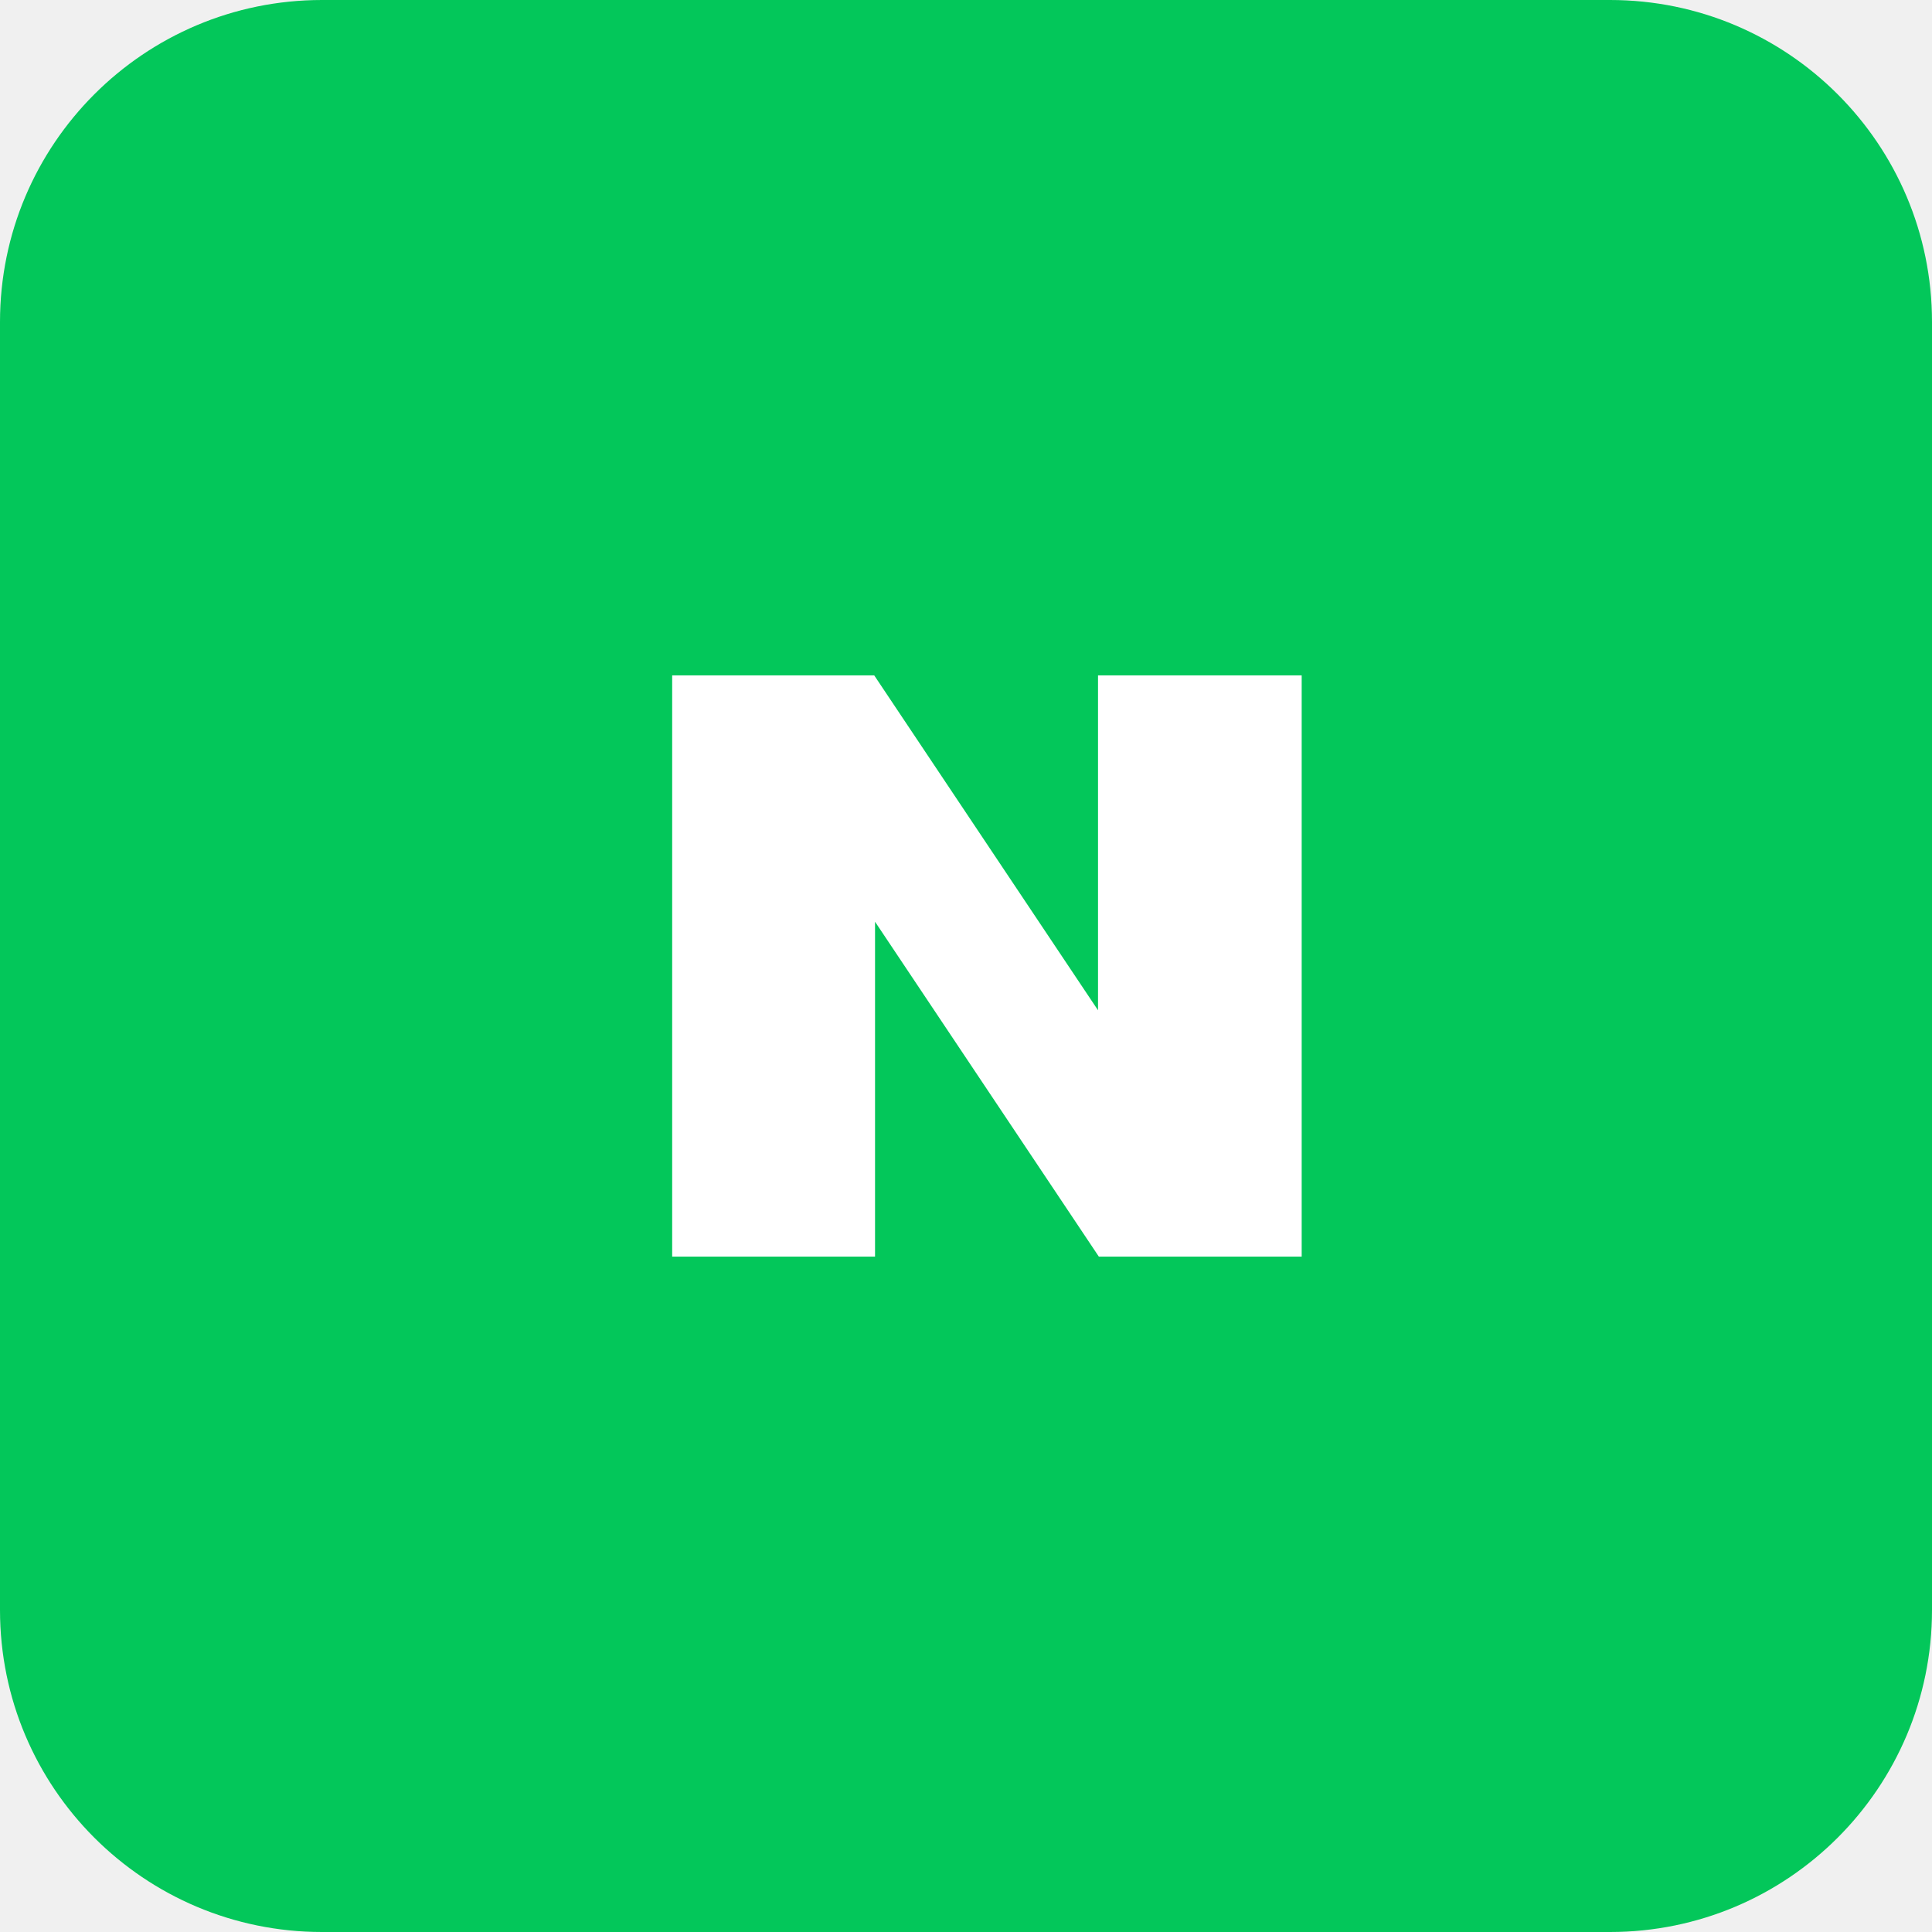
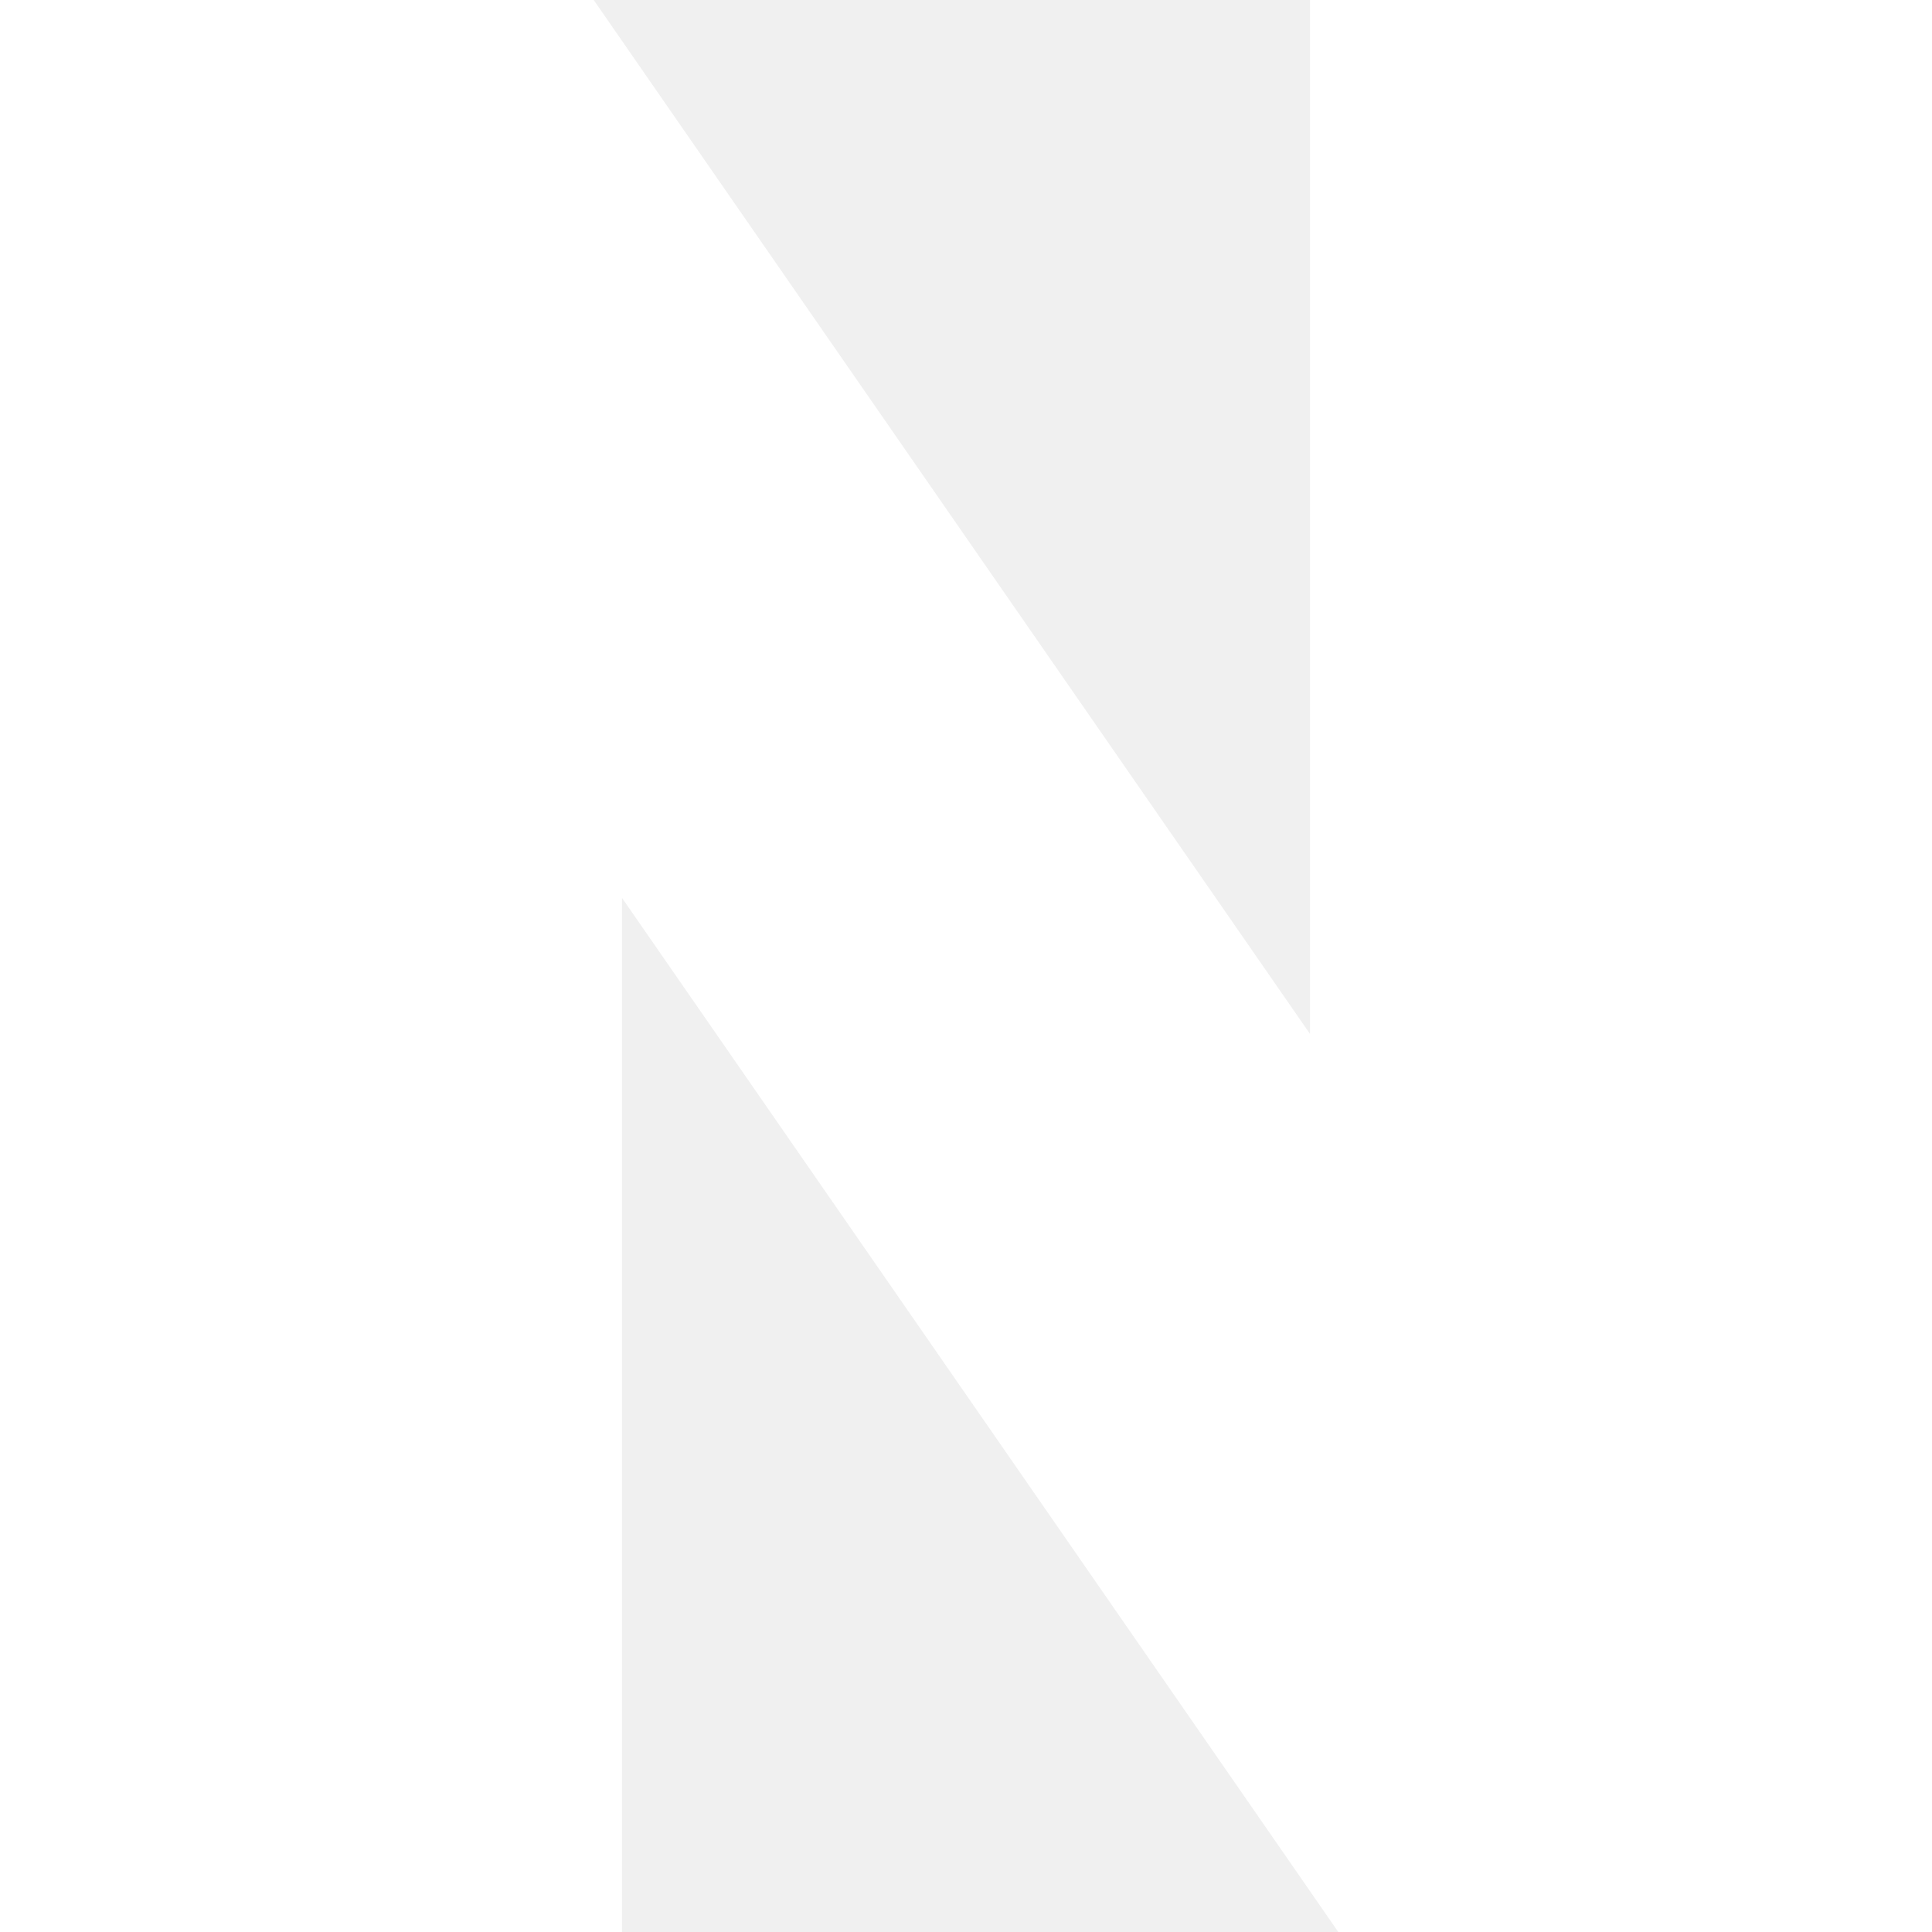
- <svg xmlns="http://www.w3.org/2000/svg" viewBox="0 0 24 24">
-   <g fill="none">
-     <rect width="24" height="24" fill="#03C75A" rx="4" />
-     <path fill="#FFFFFF" d="M13.64 12.55L10.86 8.39H8.35V15.61H10.87V11.45L13.65 15.61H16.17V8.39H13.64V12.55Z" />
+ <svg xmlns="http://www.w3.org/2000/svg" width="20" height="20" viewBox="0 0 20 20" fill="none">
+   <g clip-path="url(#clip0_103_100)">
+     <path d="M13.561 10.703L6.146 0H0V20H6.439V9.295L13.854 20H20V0H13.561V10.703Z" fill="white" />
  </g>
+   <defs>
+     <clipPath id="clip0_103_100">
+       <rect width="20" height="20" fill="white" />
+     </clipPath>
+   </defs>
</svg>
